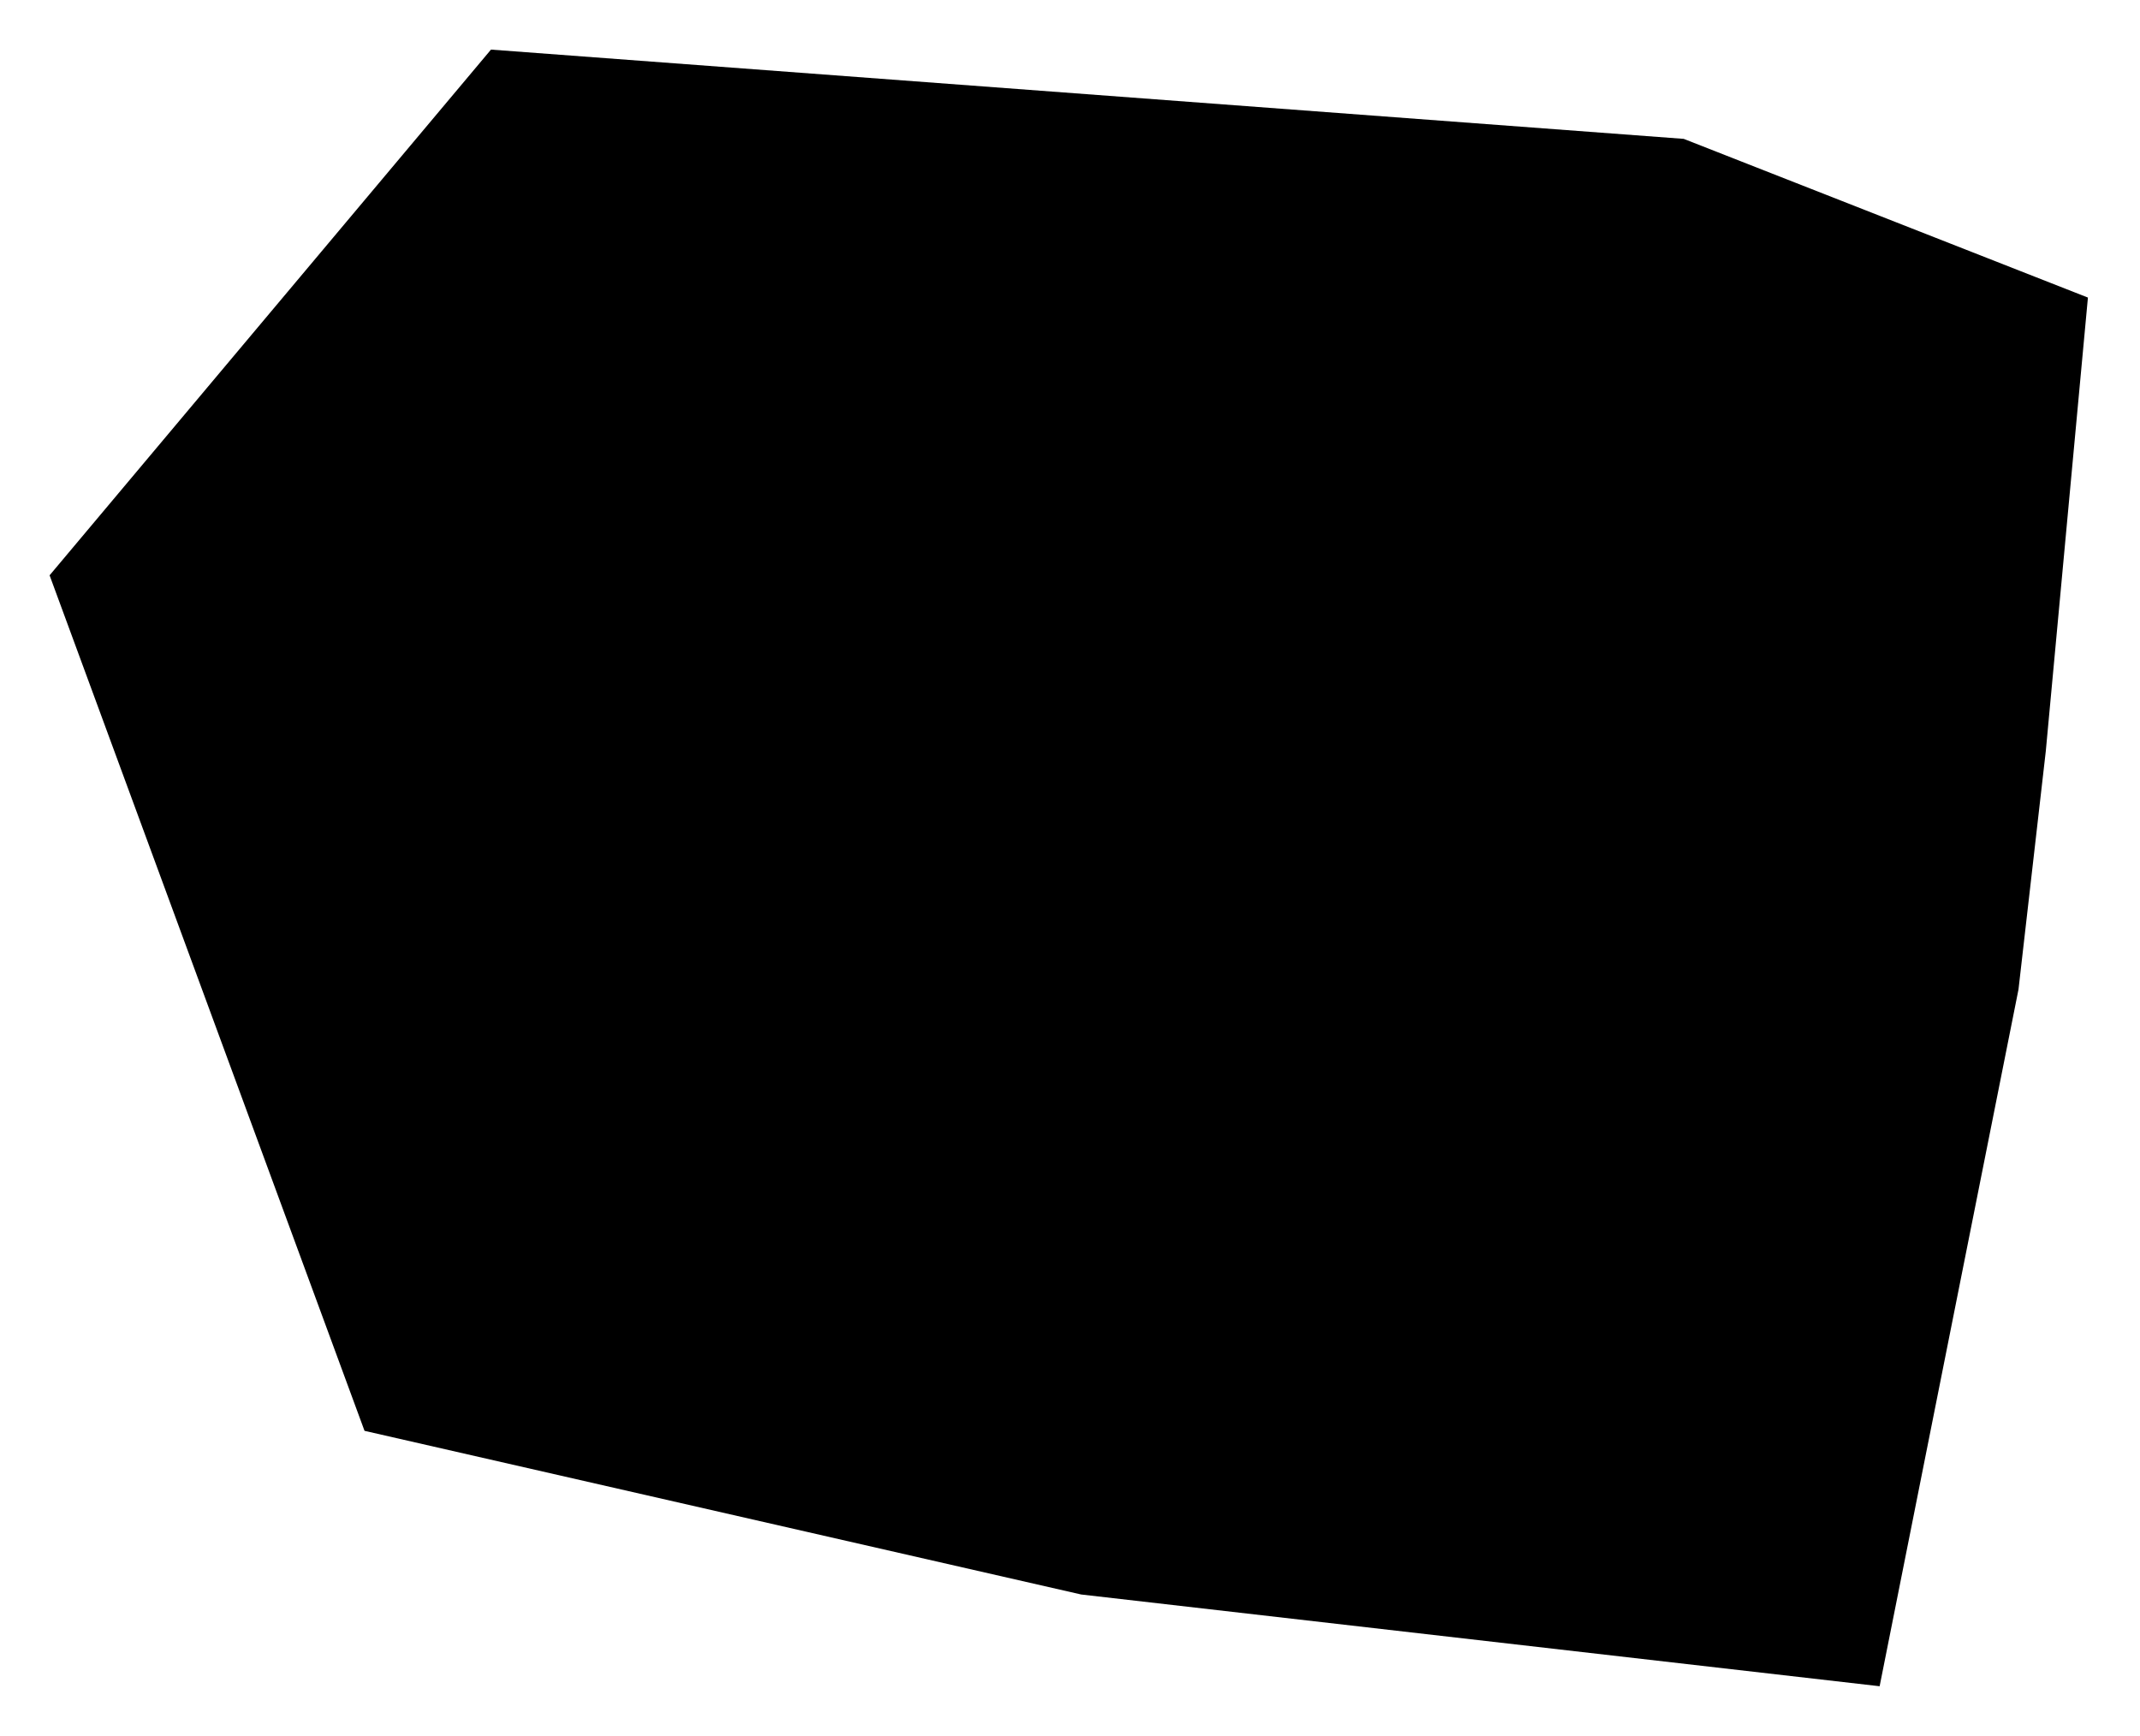
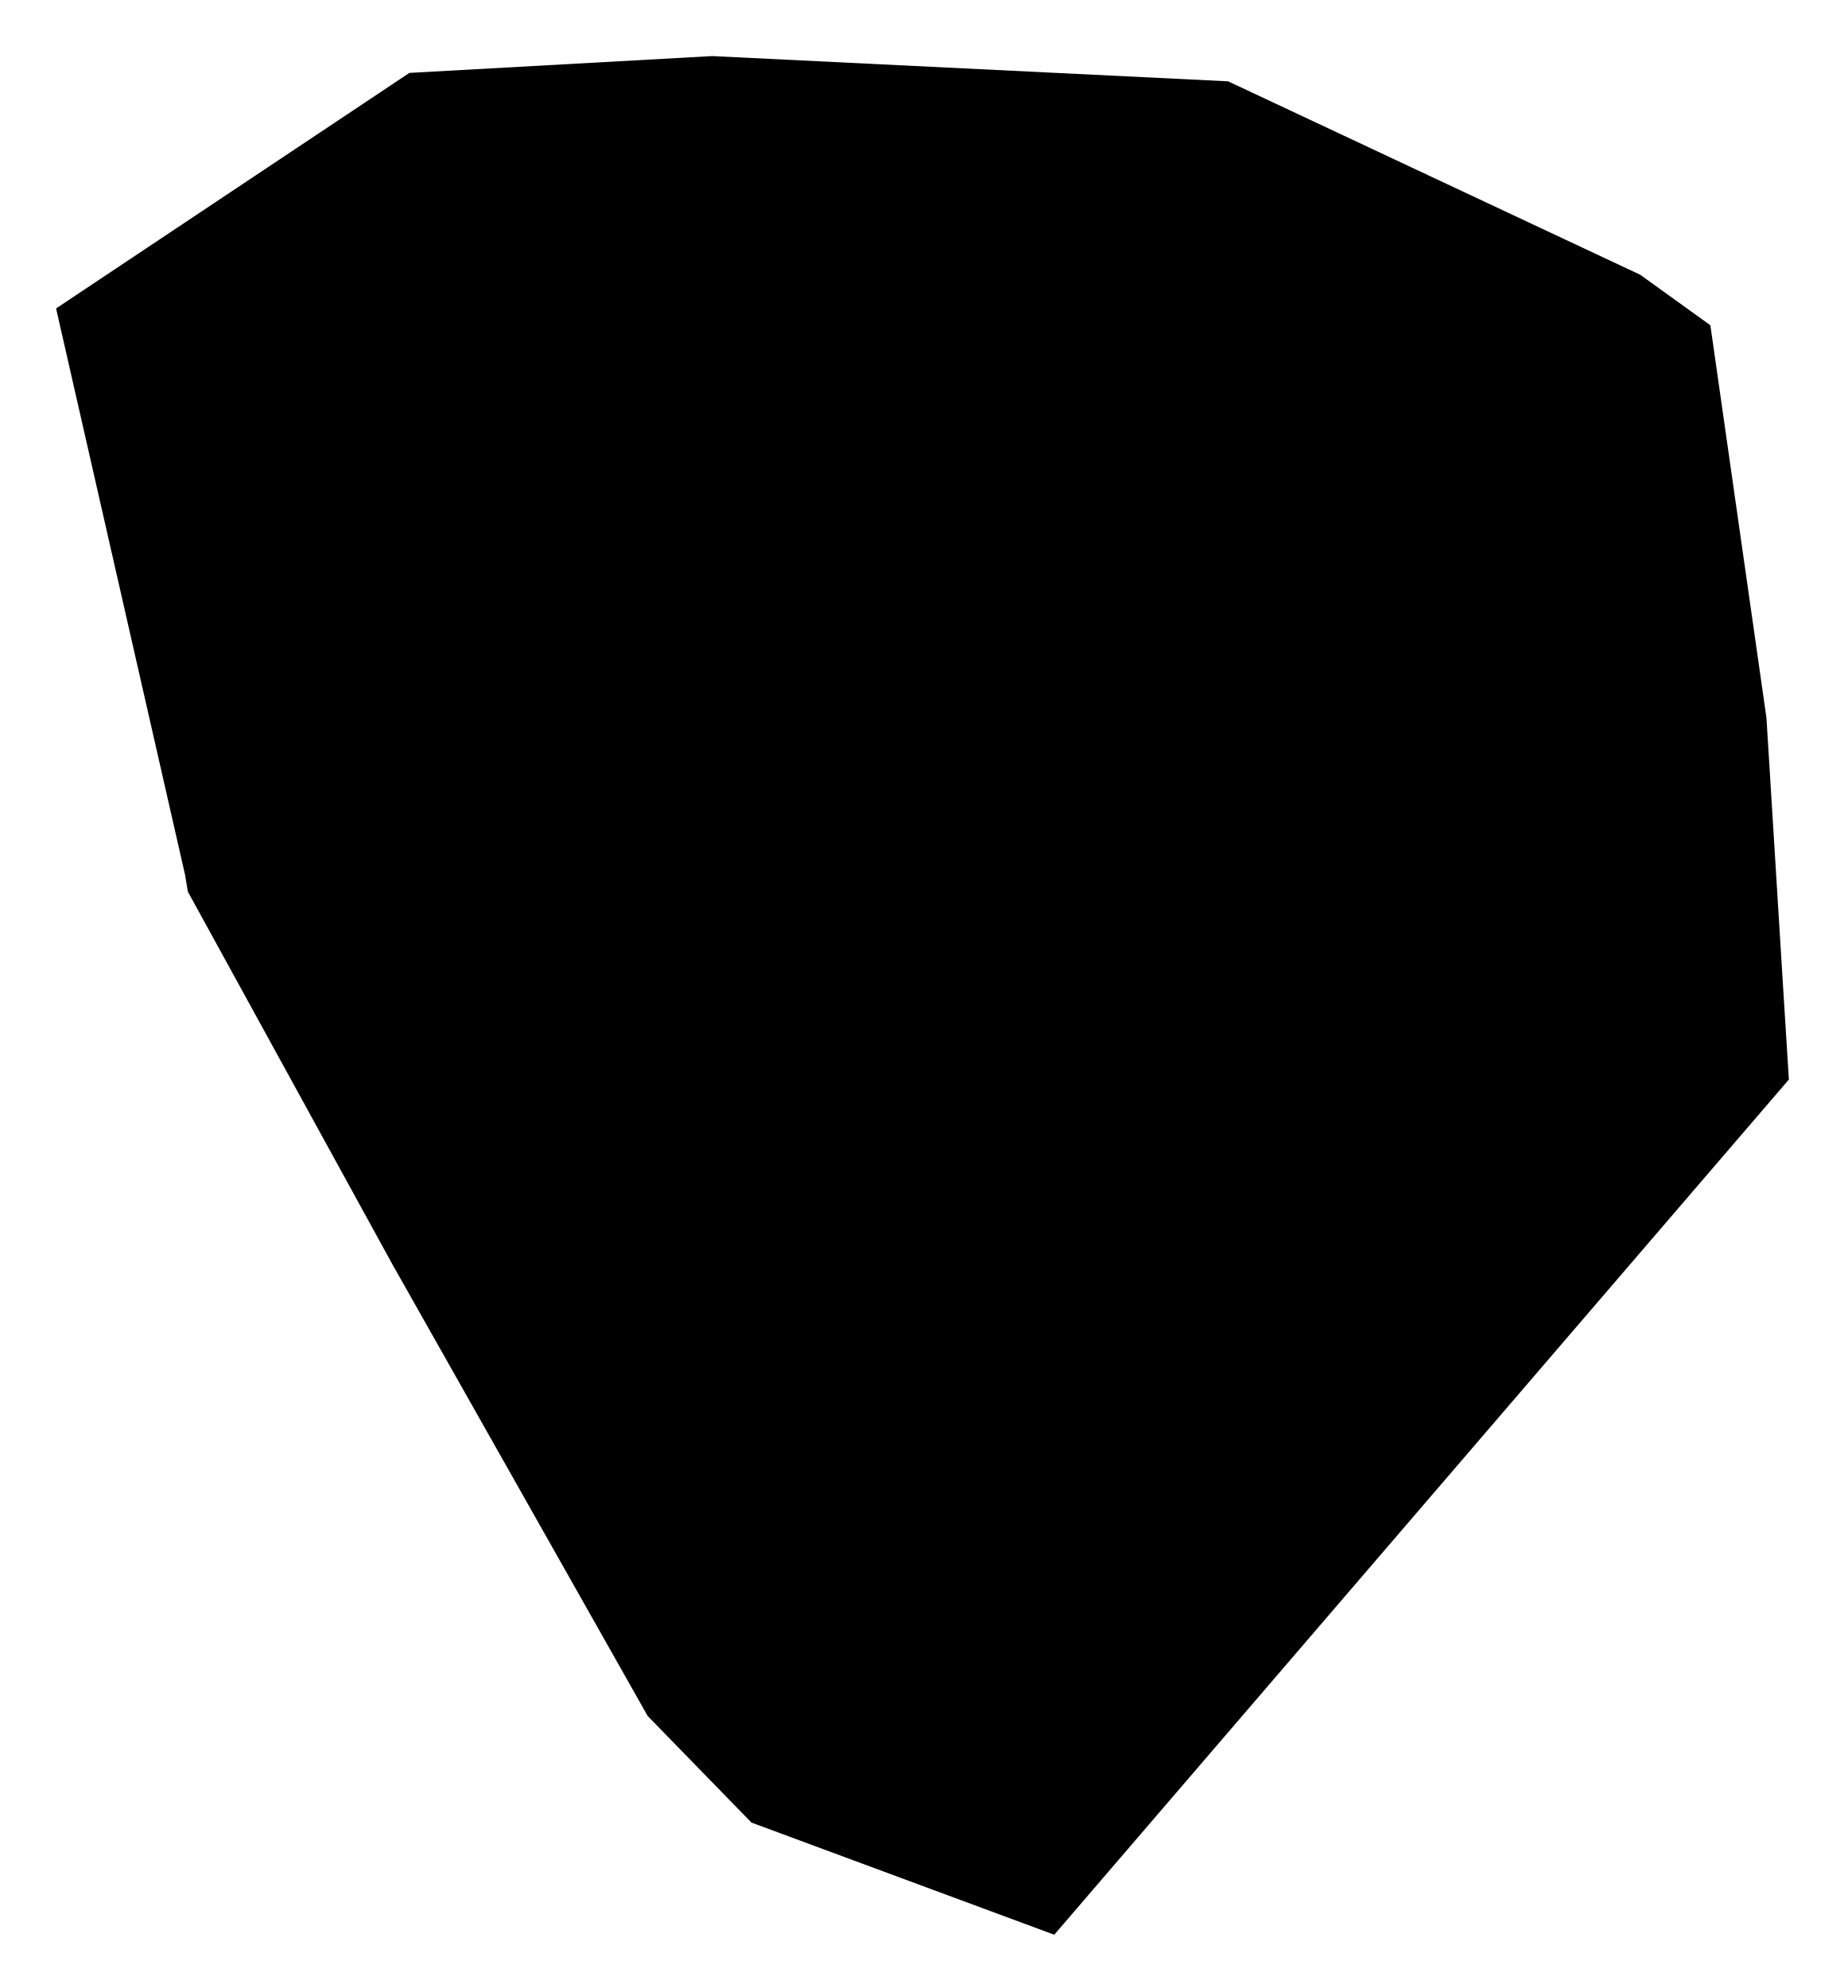
- <svg xmlns="http://www.w3.org/2000/svg" baseProfile="full" height="0.7" version="1.1" viewBox="-0.431 -0.35 0.863 0.7" width="0.863">
+ <svg xmlns="http://www.w3.org/2000/svg" baseProfile="full" height="0.709" version="1.1" viewBox="-0.329 -0.355 0.659 0.709" width="0.659">
  <defs />
-   <path d="M -0.411,-0.118 L -0.284,0.227 L 0.005,0.293 L 0.327,0.33 L 0.383,0.049 L 0.394,-0.047 L 0.411,-0.23 L 0.248,-0.294 L -0.233,-0.33 Z" fill="black" stroke="none" />
+   <path d="M 0.047,0.335 L 0.309,0.03 L 0.307,-0.002 L 0.301,-0.099 L 0.281,-0.239 L 0.256,-0.257 L 0.109,-0.326 L -0.075,-0.335 L -0.183,-0.329 L -0.309,-0.245 L -0.263,-0.043 L -0.262,-0.037 L -0.189,0.096 L -0.098,0.257 L -0.061,0.295 Z" fill="black" stroke="none" />
</svg>
